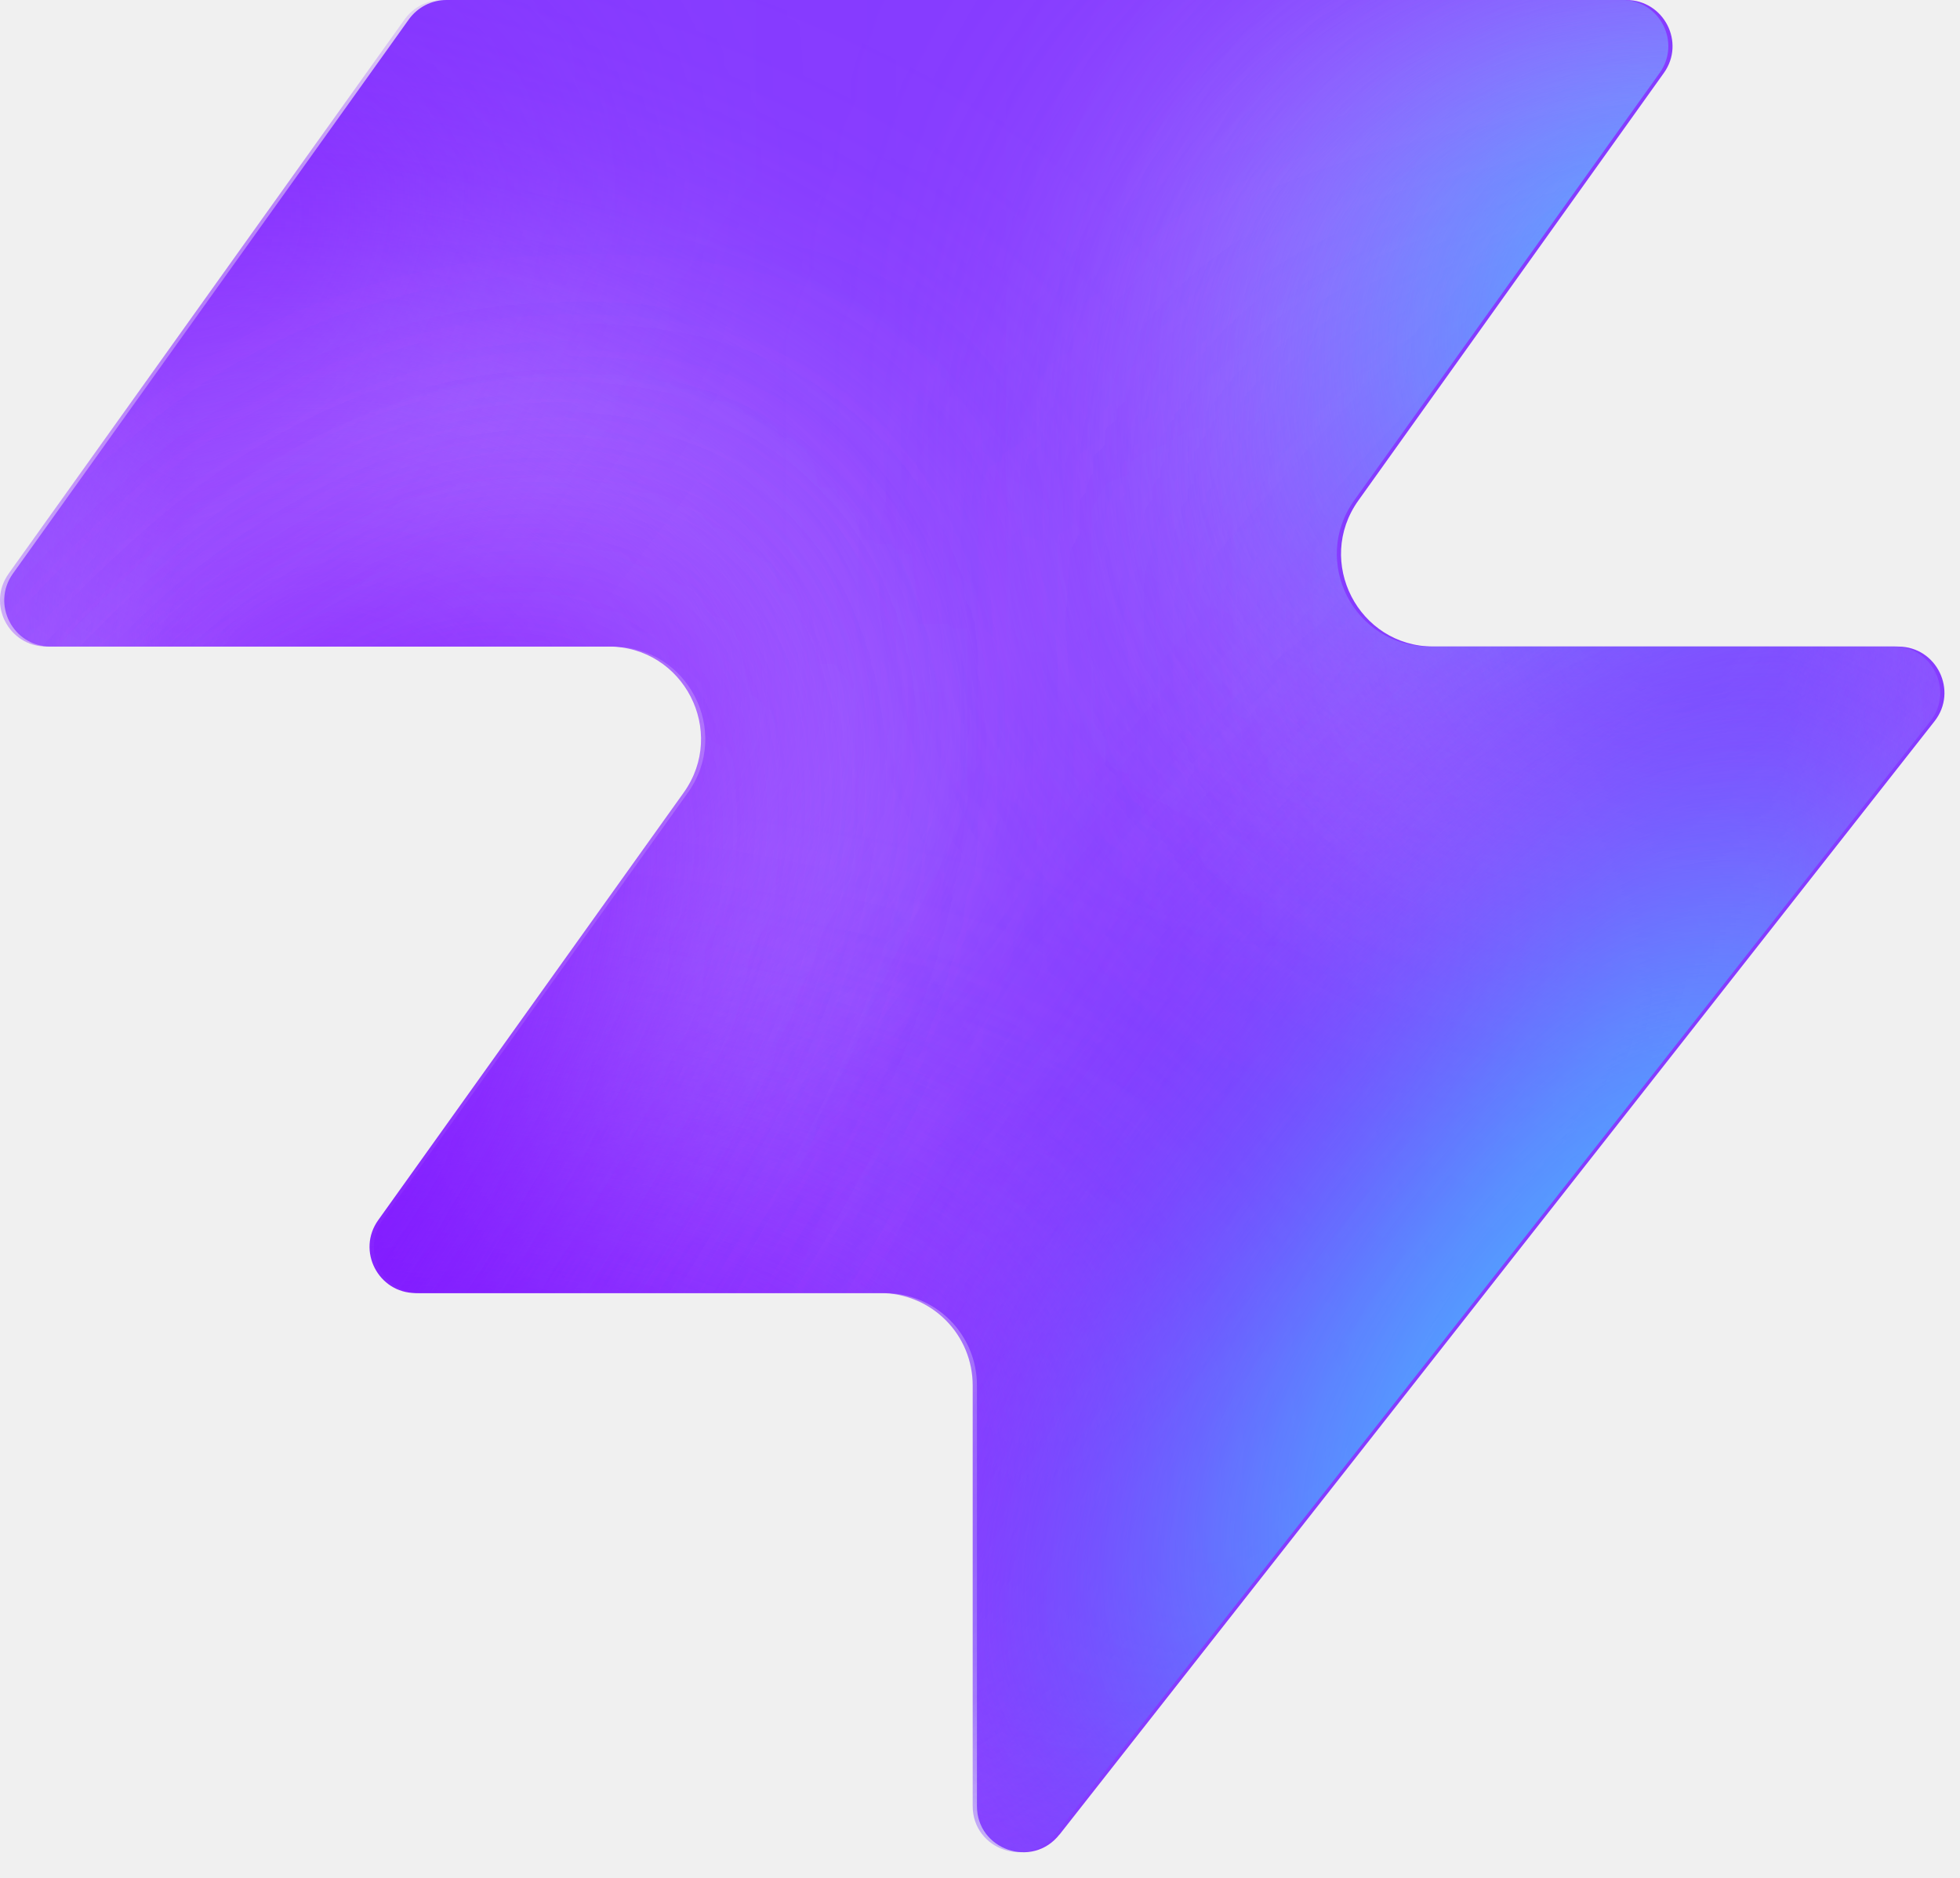
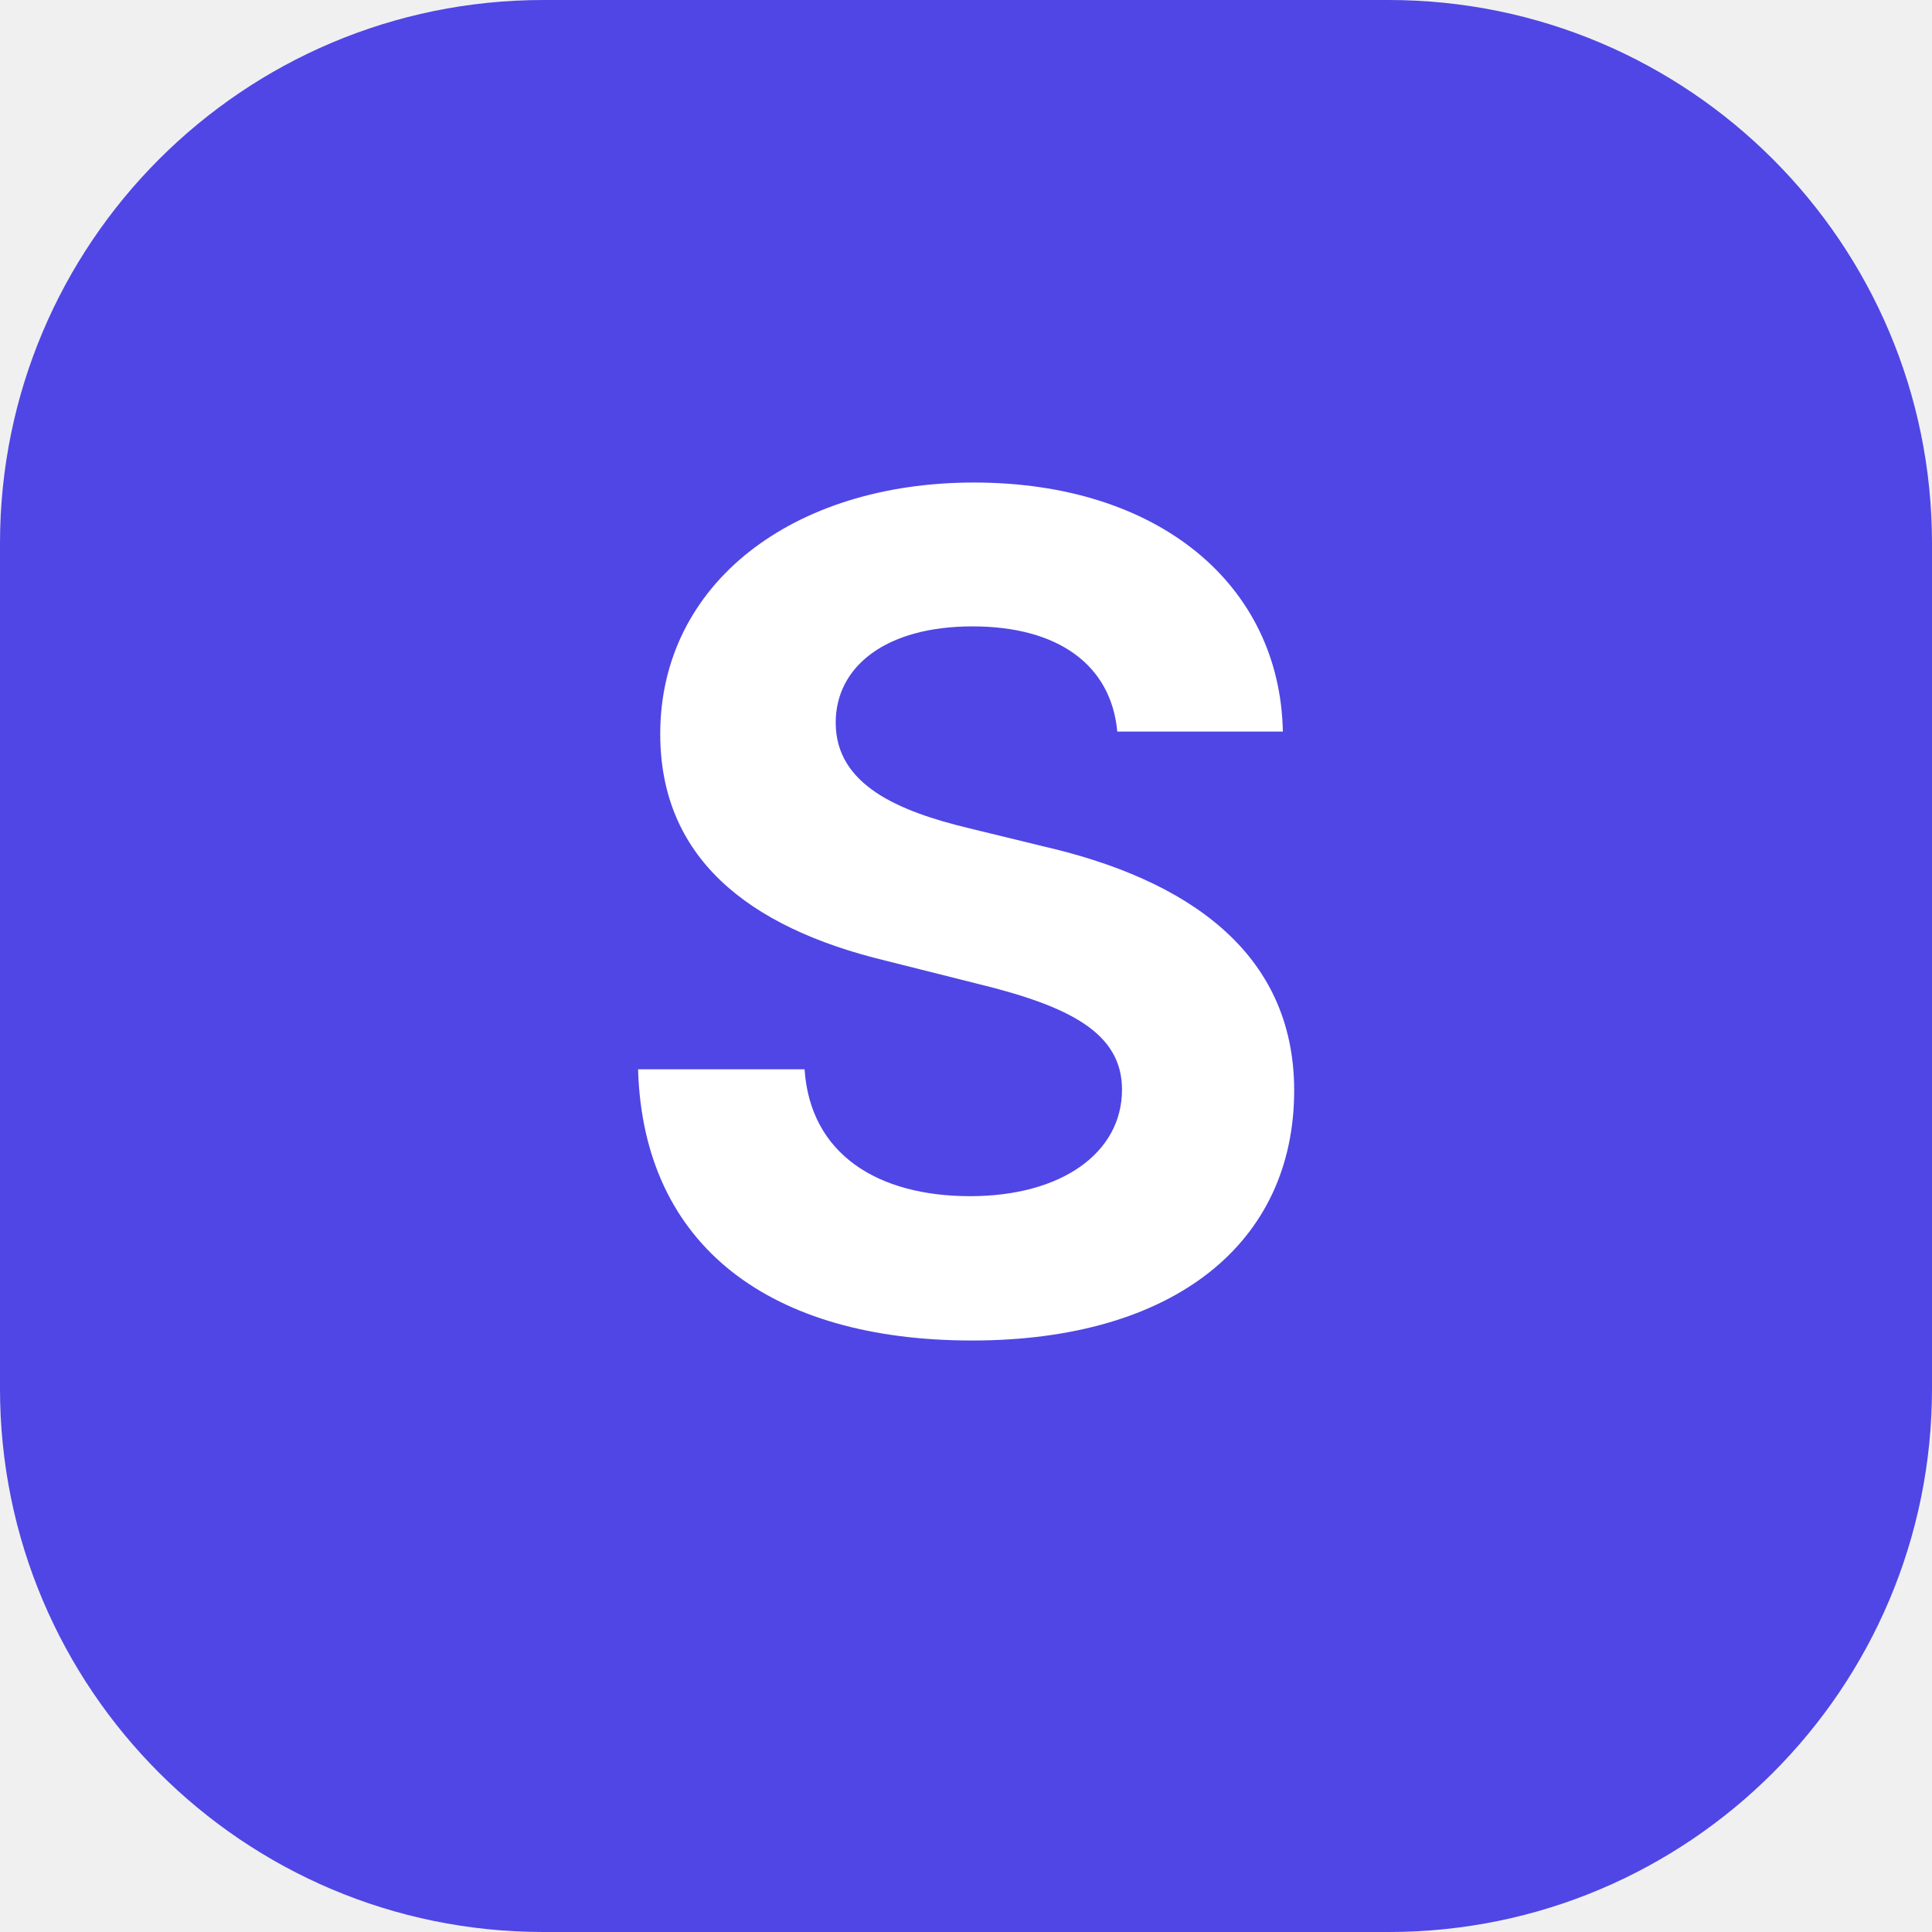
- <svg xmlns="http://www.w3.org/2000/svg" width="48" height="46" fill="none" viewBox="0 0 48 46">
-   <path fill="#863bff" d="M25.946 44.938c-.664.845-2.021.375-2.021-.698V33.937a2.26 2.26 0 0 0-2.262-2.262H10.287c-.92 0-1.456-1.04-.92-1.788l7.48-10.471c1.07-1.497 0-3.578-1.842-3.578H1.237c-.92 0-1.456-1.04-.92-1.788L10.013.474c.214-.297.556-.474.92-.474h28.894c.92 0 1.456 1.04.92 1.788l-7.48 10.471c-1.07 1.498 0 3.579 1.842 3.579h11.377c.943 0 1.473 1.088.89 1.83L25.947 44.94z" style="fill:#863bff;fill:color(display-p3 .525 .23 1);fill-opacity:1" />
-   <mask id="a" width="48" height="46" x="0" y="0" maskUnits="userSpaceOnUse" style="mask-type:alpha">
-     <path fill="#000" d="M25.842 44.938c-.664.844-2.021.375-2.021-.698V33.937a2.26 2.26 0 0 0-2.262-2.262H10.183c-.92 0-1.456-1.04-.92-1.788l7.48-10.471c1.07-1.498 0-3.579-1.842-3.579H1.133c-.92 0-1.456-1.04-.92-1.787L9.91.473c.214-.297.556-.474.92-.474h28.894c.92 0 1.456 1.04.92 1.788l-7.48 10.471c-1.07 1.498 0 3.578 1.842 3.578h11.377c.943 0 1.473 1.088.89 1.832L25.843 44.94z" style="fill:#000;fill-opacity:1" />
-   </mask>
-   <g mask="url(#a)">
-     <g filter="url(#b)">
-       <ellipse cx="5.508" cy="14.704" fill="#ede6ff" rx="5.508" ry="14.704" style="fill:#ede6ff;fill:color(display-p3 .927 .903 1);fill-opacity:1" transform="matrix(.00324 1 1 -.00324 -4.47 31.516)" />
-     </g>
-     <g filter="url(#c)">
-       <ellipse cx="10.399" cy="29.851" fill="#ede6ff" rx="10.399" ry="29.851" style="fill:#ede6ff;fill:color(display-p3 .927 .903 1);fill-opacity:1" transform="matrix(.00324 1 1 -.00324 -39.328 7.883)" />
-     </g>
-     <g filter="url(#d)">
-       <ellipse cx="5.508" cy="30.487" fill="#7e14ff" rx="5.508" ry="30.487" style="fill:#7e14ff;fill:color(display-p3 .492 .077 1);fill-opacity:1" transform="rotate(89.814 -25.913 -14.639)scale(1 -1)" />
-     </g>
-     <g filter="url(#e)">
-       <ellipse cx="5.508" cy="30.599" fill="#7e14ff" rx="5.508" ry="30.599" style="fill:#7e14ff;fill:color(display-p3 .492 .077 1);fill-opacity:1" transform="rotate(89.814 -32.644 -3.334)scale(1 -1)" />
-     </g>
-     <g filter="url(#f)">
-       <ellipse cx="5.508" cy="30.599" fill="#7e14ff" rx="5.508" ry="30.599" style="fill:#7e14ff;fill:color(display-p3 .492 .077 1);fill-opacity:1" transform="matrix(.00324 1 1 -.00324 -34.34 30.47)" />
-     </g>
-     <g filter="url(#g)">
-       <ellipse cx="14.072" cy="22.078" fill="#ede6ff" rx="14.072" ry="22.078" style="fill:#ede6ff;fill:color(display-p3 .927 .903 1);fill-opacity:1" transform="rotate(93.35 24.506 48.493)scale(-1 1)" />
-     </g>
-     <g filter="url(#h)">
-       <ellipse cx="3.47" cy="21.501" fill="#7e14ff" rx="3.47" ry="21.501" style="fill:#7e14ff;fill:color(display-p3 .492 .077 1);fill-opacity:1" transform="rotate(89.009 28.708 47.59)scale(-1 1)" />
-     </g>
-     <g filter="url(#i)">
-       <ellipse cx="3.47" cy="21.501" fill="#7e14ff" rx="3.47" ry="21.501" style="fill:#7e14ff;fill:color(display-p3 .492 .077 1);fill-opacity:1" transform="rotate(89.009 28.708 47.59)scale(-1 1)" />
-     </g>
-     <g filter="url(#j)">
-       <ellipse cx=".387" cy="8.972" fill="#7e14ff" rx="4.407" ry="29.108" style="fill:#7e14ff;fill:color(display-p3 .492 .077 1);fill-opacity:1" transform="rotate(39.51 .387 8.972)" />
-     </g>
-     <g filter="url(#k)">
-       <ellipse cx="47.523" cy="-6.092" fill="#7e14ff" rx="4.407" ry="29.108" style="fill:#7e14ff;fill:color(display-p3 .492 .077 1);fill-opacity:1" transform="rotate(37.892 47.523 -6.092)" />
-     </g>
-     <g filter="url(#l)">
-       <ellipse cx="41.412" cy="6.333" fill="#47bfff" rx="5.971" ry="9.665" style="fill:#47bfff;fill:color(display-p3 .28 .748 1);fill-opacity:1" transform="rotate(37.892 41.412 6.333)" />
-     </g>
-     <g filter="url(#m)">
-       <ellipse cx="-1.879" cy="38.332" fill="#7e14ff" rx="4.407" ry="29.108" style="fill:#7e14ff;fill:color(display-p3 .492 .077 1);fill-opacity:1" transform="rotate(37.892 -1.88 38.332)" />
-     </g>
-     <g filter="url(#n)">
-       <ellipse cx="-1.879" cy="38.332" fill="#7e14ff" rx="4.407" ry="29.108" style="fill:#7e14ff;fill:color(display-p3 .492 .077 1);fill-opacity:1" transform="rotate(37.892 -1.88 38.332)" />
-     </g>
-     <g filter="url(#o)">
-       <ellipse cx="35.651" cy="29.907" fill="#7e14ff" rx="4.407" ry="29.108" style="fill:#7e14ff;fill:color(display-p3 .492 .077 1);fill-opacity:1" transform="rotate(37.892 35.651 29.907)" />
-     </g>
-     <g filter="url(#p)">
-       <ellipse cx="38.418" cy="32.4" fill="#47bfff" rx="5.971" ry="15.297" style="fill:#47bfff;fill:color(display-p3 .28 .748 1);fill-opacity:1" transform="rotate(37.892 38.418 32.4)" />
-     </g>
-   </g>
-   <defs>
-     <filter id="b" width="60.045" height="41.654" x="-19.77" y="16.149" color-interpolation-filters="sRGB" filterUnits="userSpaceOnUse">
-       <feFlood flood-opacity="0" result="BackgroundImageFix" />
-       <feBlend in="SourceGraphic" in2="BackgroundImageFix" result="shape" />
-       <feGaussianBlur result="effect1_foregroundBlur_2002_17158" stdDeviation="7.659" />
-     </filter>
-     <filter id="c" width="90.34" height="51.437" x="-54.613" y="-7.533" color-interpolation-filters="sRGB" filterUnits="userSpaceOnUse">
-       <feFlood flood-opacity="0" result="BackgroundImageFix" />
-       <feBlend in="SourceGraphic" in2="BackgroundImageFix" result="shape" />
-       <feGaussianBlur result="effect1_foregroundBlur_2002_17158" stdDeviation="7.659" />
-     </filter>
-     <filter id="d" width="79.355" height="29.4" x="-49.64" y="2.03" color-interpolation-filters="sRGB" filterUnits="userSpaceOnUse">
-       <feFlood flood-opacity="0" result="BackgroundImageFix" />
-       <feBlend in="SourceGraphic" in2="BackgroundImageFix" result="shape" />
-       <feGaussianBlur result="effect1_foregroundBlur_2002_17158" stdDeviation="4.596" />
-     </filter>
-     <filter id="e" width="79.579" height="29.4" x="-45.045" y="20.029" color-interpolation-filters="sRGB" filterUnits="userSpaceOnUse">
-       <feFlood flood-opacity="0" result="BackgroundImageFix" />
-       <feBlend in="SourceGraphic" in2="BackgroundImageFix" result="shape" />
-       <feGaussianBlur result="effect1_foregroundBlur_2002_17158" stdDeviation="4.596" />
-     </filter>
-     <filter id="f" width="79.579" height="29.4" x="-43.513" y="21.178" color-interpolation-filters="sRGB" filterUnits="userSpaceOnUse">
-       <feFlood flood-opacity="0" result="BackgroundImageFix" />
-       <feBlend in="SourceGraphic" in2="BackgroundImageFix" result="shape" />
-       <feGaussianBlur result="effect1_foregroundBlur_2002_17158" stdDeviation="4.596" />
-     </filter>
-     <filter id="g" width="74.749" height="58.852" x="15.756" y="-17.901" color-interpolation-filters="sRGB" filterUnits="userSpaceOnUse">
-       <feFlood flood-opacity="0" result="BackgroundImageFix" />
-       <feBlend in="SourceGraphic" in2="BackgroundImageFix" result="shape" />
-       <feGaussianBlur result="effect1_foregroundBlur_2002_17158" stdDeviation="7.659" />
-     </filter>
-     <filter id="h" width="61.377" height="25.362" x="23.548" y="2.284" color-interpolation-filters="sRGB" filterUnits="userSpaceOnUse">
-       <feFlood flood-opacity="0" result="BackgroundImageFix" />
-       <feBlend in="SourceGraphic" in2="BackgroundImageFix" result="shape" />
-       <feGaussianBlur result="effect1_foregroundBlur_2002_17158" stdDeviation="4.596" />
-     </filter>
-     <filter id="i" width="61.377" height="25.362" x="23.548" y="2.284" color-interpolation-filters="sRGB" filterUnits="userSpaceOnUse">
-       <feFlood flood-opacity="0" result="BackgroundImageFix" />
-       <feBlend in="SourceGraphic" in2="BackgroundImageFix" result="shape" />
-       <feGaussianBlur result="effect1_foregroundBlur_2002_17158" stdDeviation="4.596" />
-     </filter>
-     <filter id="j" width="56.045" height="63.649" x="-27.636" y="-22.853" color-interpolation-filters="sRGB" filterUnits="userSpaceOnUse">
-       <feFlood flood-opacity="0" result="BackgroundImageFix" />
-       <feBlend in="SourceGraphic" in2="BackgroundImageFix" result="shape" />
-       <feGaussianBlur result="effect1_foregroundBlur_2002_17158" stdDeviation="4.596" />
-     </filter>
-     <filter id="k" width="54.814" height="64.646" x="20.116" y="-38.415" color-interpolation-filters="sRGB" filterUnits="userSpaceOnUse">
-       <feFlood flood-opacity="0" result="BackgroundImageFix" />
-       <feBlend in="SourceGraphic" in2="BackgroundImageFix" result="shape" />
-       <feGaussianBlur result="effect1_foregroundBlur_2002_17158" stdDeviation="4.596" />
-     </filter>
-     <filter id="l" width="33.541" height="35.313" x="24.641" y="-11.323" color-interpolation-filters="sRGB" filterUnits="userSpaceOnUse">
-       <feFlood flood-opacity="0" result="BackgroundImageFix" />
-       <feBlend in="SourceGraphic" in2="BackgroundImageFix" result="shape" />
-       <feGaussianBlur result="effect1_foregroundBlur_2002_17158" stdDeviation="4.596" />
-     </filter>
-     <filter id="m" width="54.814" height="64.646" x="-29.286" y="6.009" color-interpolation-filters="sRGB" filterUnits="userSpaceOnUse">
-       <feFlood flood-opacity="0" result="BackgroundImageFix" />
-       <feBlend in="SourceGraphic" in2="BackgroundImageFix" result="shape" />
-       <feGaussianBlur result="effect1_foregroundBlur_2002_17158" stdDeviation="4.596" />
-     </filter>
-     <filter id="n" width="54.814" height="64.646" x="-29.286" y="6.009" color-interpolation-filters="sRGB" filterUnits="userSpaceOnUse">
-       <feFlood flood-opacity="0" result="BackgroundImageFix" />
-       <feBlend in="SourceGraphic" in2="BackgroundImageFix" result="shape" />
-       <feGaussianBlur result="effect1_foregroundBlur_2002_17158" stdDeviation="4.596" />
-     </filter>
-     <filter id="o" width="54.814" height="64.646" x="8.244" y="-2.416" color-interpolation-filters="sRGB" filterUnits="userSpaceOnUse">
-       <feFlood flood-opacity="0" result="BackgroundImageFix" />
-       <feBlend in="SourceGraphic" in2="BackgroundImageFix" result="shape" />
-       <feGaussianBlur result="effect1_foregroundBlur_2002_17158" stdDeviation="4.596" />
-     </filter>
-     <filter id="p" width="39.409" height="43.623" x="18.713" y="10.588" color-interpolation-filters="sRGB" filterUnits="userSpaceOnUse">
-       <feFlood flood-opacity="0" result="BackgroundImageFix" />
-       <feBlend in="SourceGraphic" in2="BackgroundImageFix" result="shape" />
-       <feGaussianBlur result="effect1_foregroundBlur_2002_17158" stdDeviation="4.596" />
-     </filter>
-   </defs>
+ <svg xmlns="http://www.w3.org/2000/svg" viewBox="0 0 64 64" width="64" height="64">
+   <rect width="64" height="64" rx="18" fill="#4f46e5" />
+   <text x="32" y="44" font-family="system-ui, -apple-system, sans-serif" font-weight="bold" font-size="38" fill="#ffffff" text-anchor="middle">S</text>
</svg>
